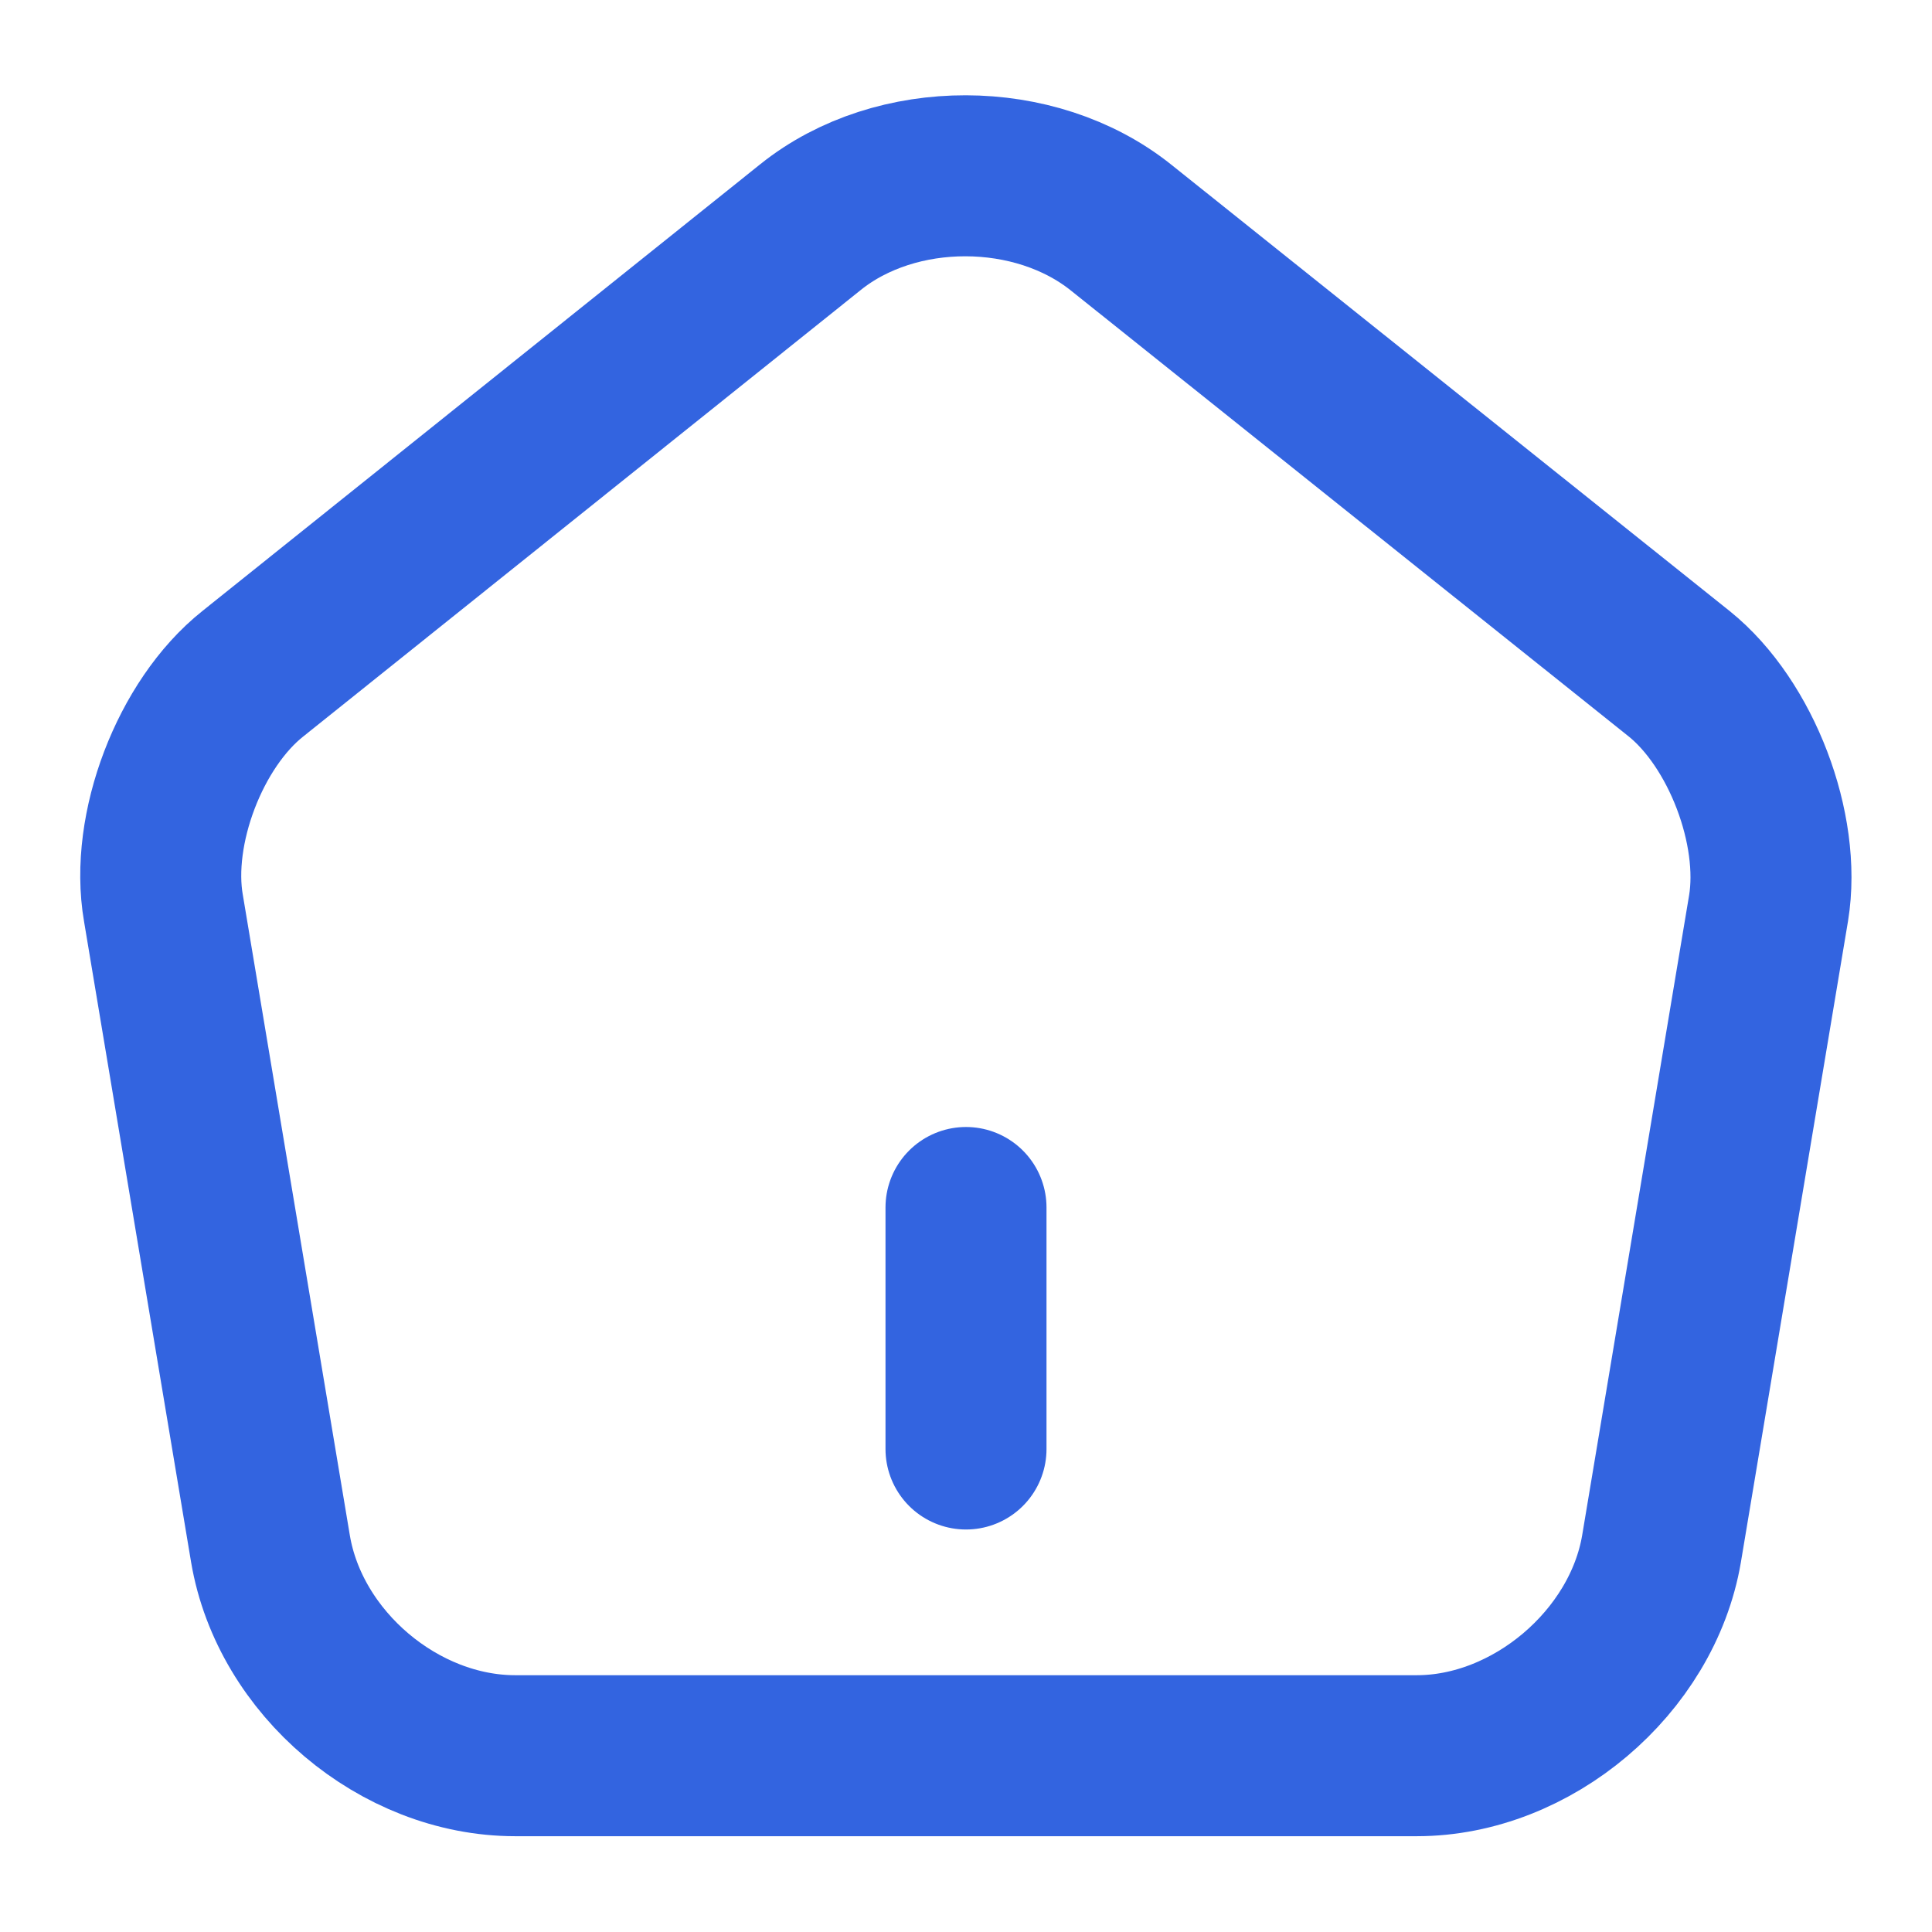
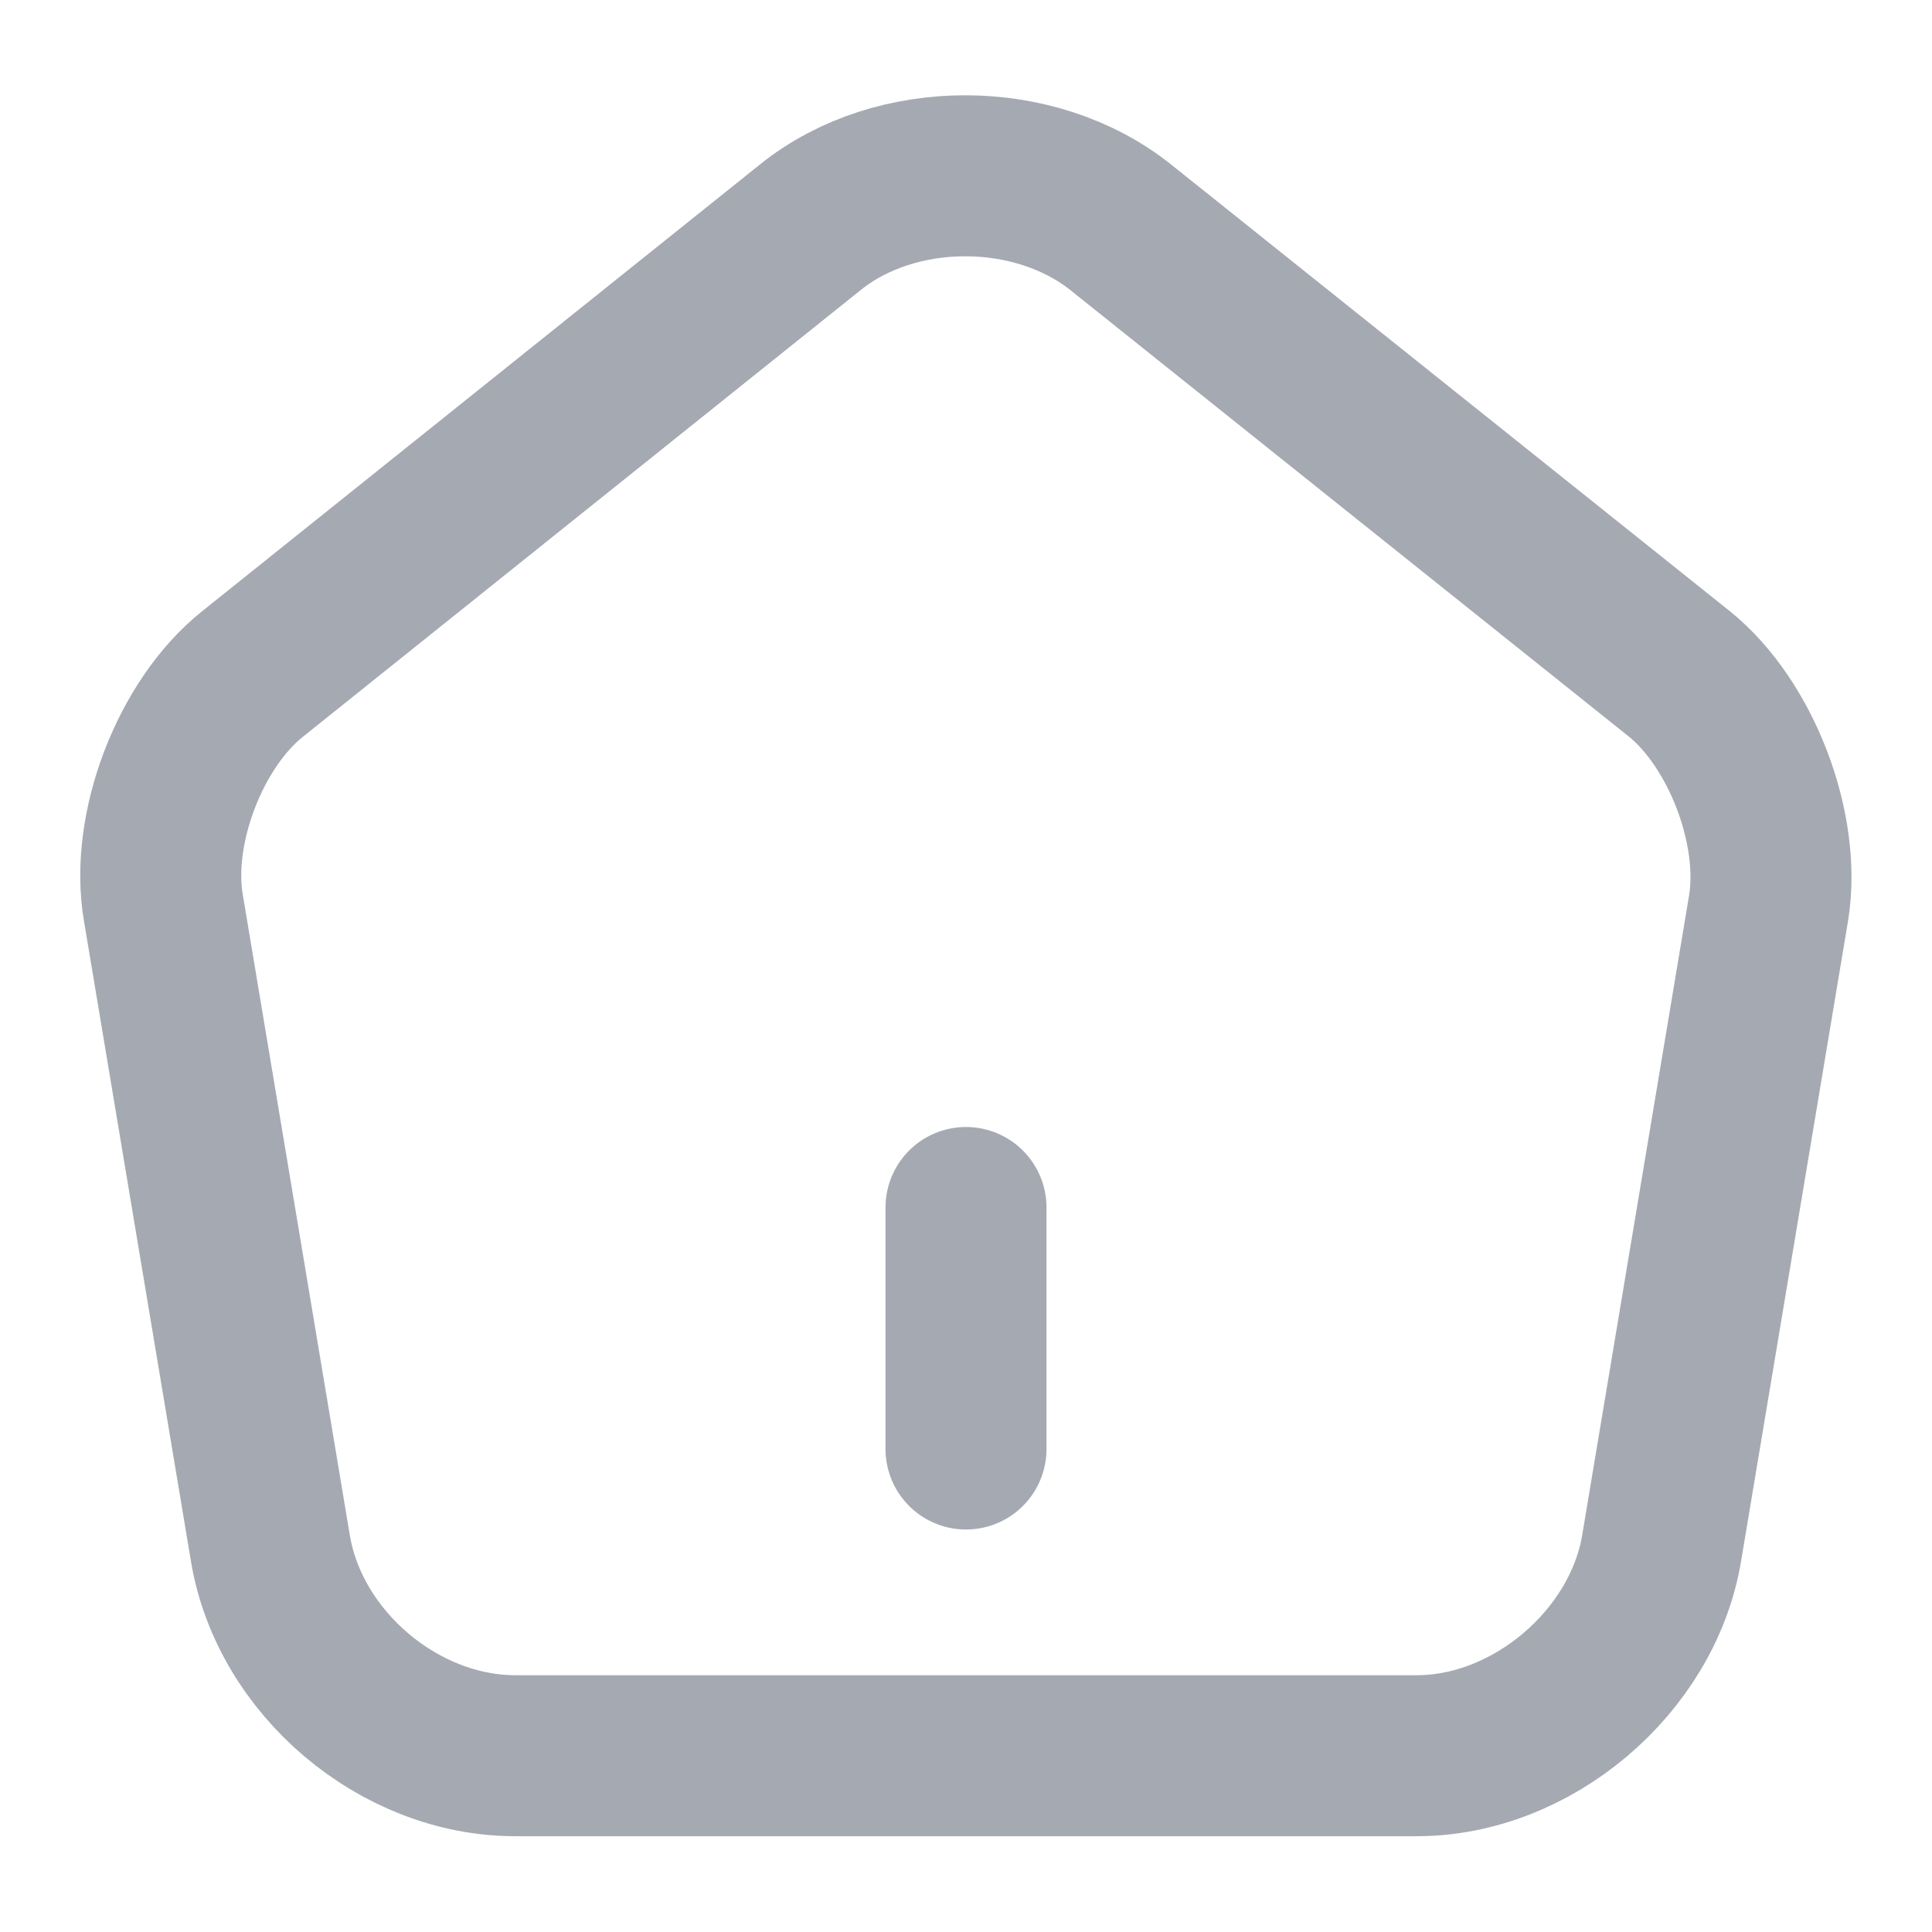
<svg xmlns="http://www.w3.org/2000/svg" width="24" height="24" viewBox="0 0 24 24" fill="none">
-   <path d="M12 18V15" stroke="#3364E0" stroke-width="2" stroke-linecap="round" stroke-linejoin="round" />
-   <path d="M10.07 2.82L3.14 8.37C2.36 8.99 1.86 10.3 2.03 11.28L3.36 19.24C3.6 20.66 4.96 21.81 6.4 21.81H17.6C19.03 21.81 20.4 20.65 20.64 19.24L21.97 11.28C22.13 10.3 21.63 8.99 20.86 8.37L13.93 2.83C12.86 1.97 11.13 1.97 10.07 2.82Z" stroke="#3364E0" stroke-width="2" stroke-linecap="round" stroke-linejoin="round" />
+   <path d="M12 18V15" stroke="#A5A9B2" stroke-width="2" stroke-linecap="round" stroke-linejoin="round" />
+   <path d="M10.07 2.82L3.14 8.37C2.36 8.99 1.86 10.3 2.03 11.28L3.36 19.24C3.6 20.66 4.96 21.81 6.4 21.81H17.6C19.03 21.81 20.4 20.65 20.64 19.24L21.97 11.28C22.13 10.3 21.63 8.99 20.86 8.37L13.93 2.83C12.86 1.97 11.13 1.97 10.07 2.82Z" stroke="#A5A9B2" stroke-width="2" stroke-linecap="round" stroke-linejoin="round" />
</svg>
